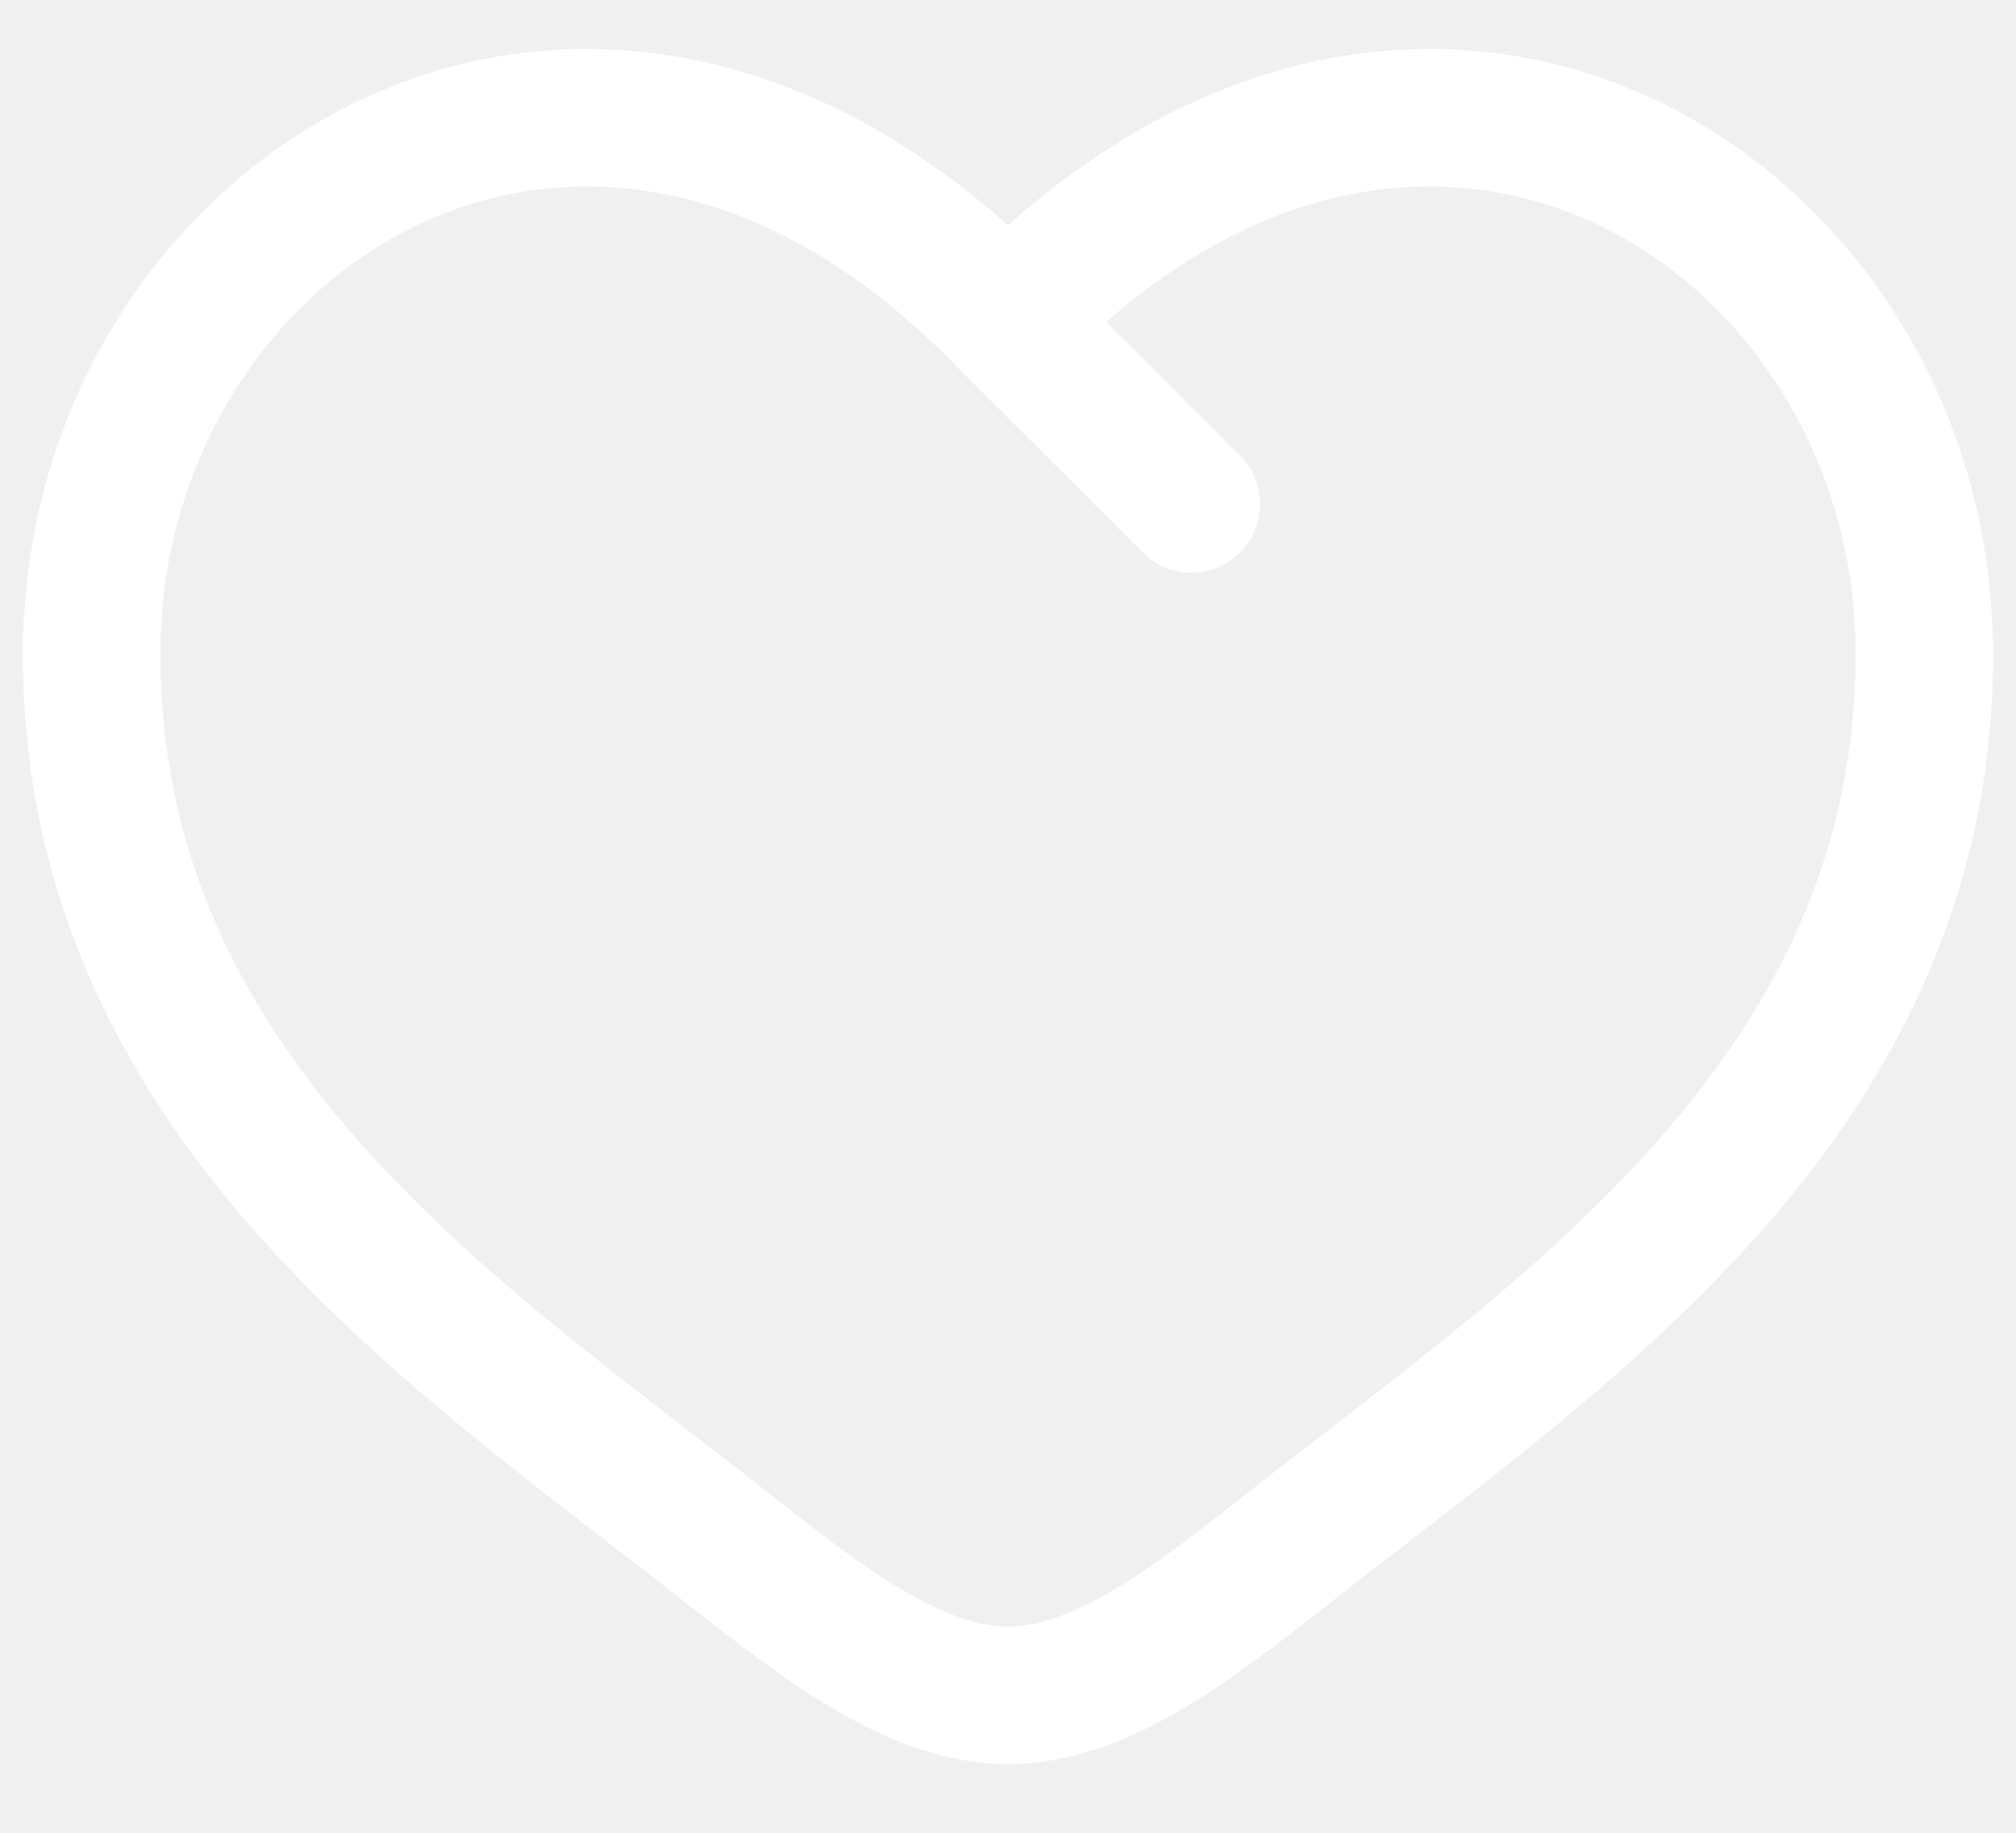
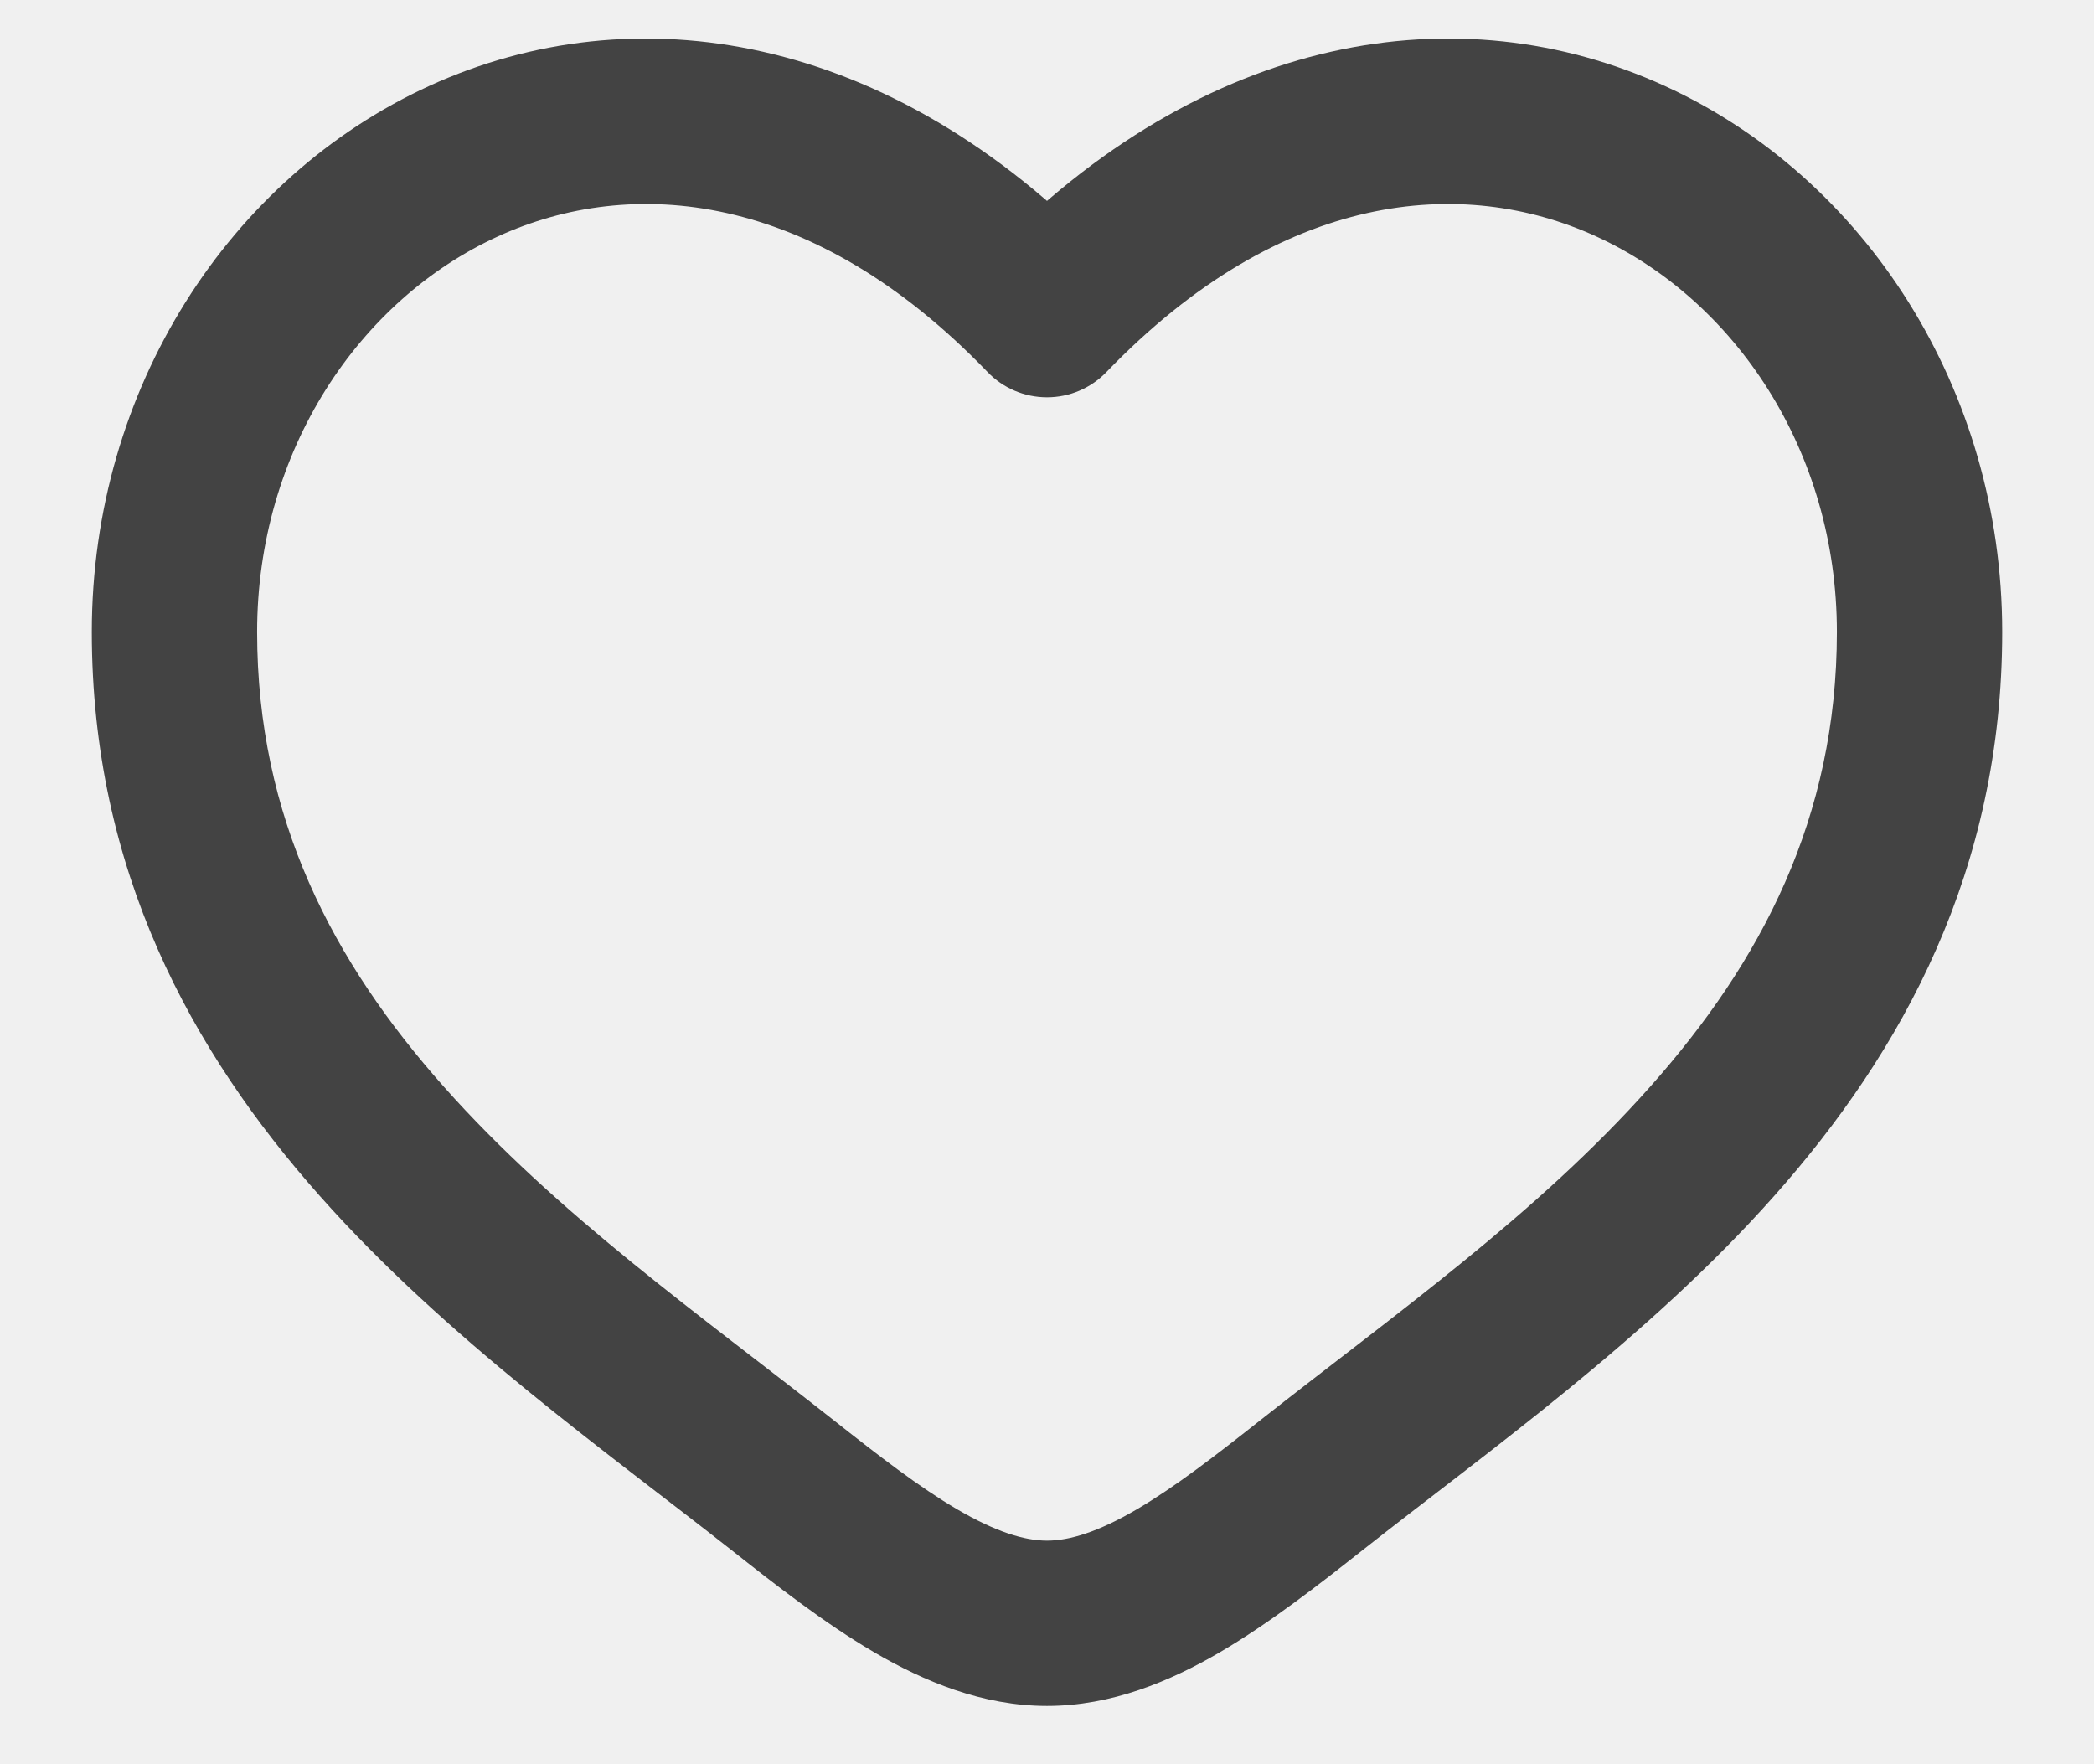
- <svg xmlns="http://www.w3.org/2000/svg" width="22" height="20" viewBox="0 0 22 20" fill="none">
-   <path d="M7.962 16.911L8.426 16.322L7.962 16.911ZM11 3.501L10.46 4.021C10.463 4.024 10.466 4.028 10.47 4.031L11 3.501ZM14.038 16.911L14.503 17.5L14.038 16.911ZM12.47 6.03C12.763 6.323 13.238 6.323 13.53 6.03C13.823 5.737 13.823 5.262 13.53 4.969L12.47 6.03ZM8.426 16.322C6.91 15.127 5.253 13.96 3.938 12.48C2.649 11.028 1.75 9.335 1.75 7.137H0.25C0.25 9.803 1.361 11.836 2.817 13.476C4.247 15.087 6.071 16.375 7.497 17.5L8.426 16.322ZM1.75 7.137C1.75 4.986 2.965 3.183 4.624 2.424C6.236 1.687 8.402 1.883 10.46 4.021L11.54 2.981C9.098 0.444 6.264 0.025 4.001 1.06C1.785 2.073 0.25 4.425 0.25 7.137H1.75ZM7.497 17.5C8.01 17.904 8.56 18.334 9.117 18.66C9.674 18.985 10.31 19.25 11 19.25V17.75C10.69 17.75 10.326 17.629 9.874 17.365C9.421 17.101 8.952 16.737 8.426 16.322L7.497 17.5ZM14.503 17.5C15.929 16.375 17.753 15.087 19.183 13.476C20.64 11.836 21.75 9.803 21.75 7.137H20.25C20.25 9.335 19.351 11.028 18.062 12.48C16.747 13.96 15.09 15.127 13.574 16.322L14.503 17.5ZM21.75 7.137C21.75 4.425 20.215 2.073 17.999 1.06C15.736 0.025 12.902 0.444 10.46 2.981L11.54 4.021C13.598 1.883 15.764 1.687 17.376 2.424C19.035 3.183 20.25 4.986 20.25 7.137H21.75ZM13.574 16.322C13.048 16.737 12.579 17.101 12.126 17.365C11.674 17.629 11.31 17.75 11 17.75V19.25C11.69 19.25 12.326 18.985 12.883 18.66C13.441 18.334 13.99 17.904 14.503 17.5L13.574 16.322ZM10.47 4.031L12.47 6.03L13.53 4.969L11.53 2.97L10.47 4.031Z" fill="white" />
+ <svg xmlns="http://www.w3.org/2000/svg" width="19" height="16" viewBox="0 0 19 16" fill="none">
+   <path d="M7.095 13.471L6.631 14.06H6.631L7.095 13.471ZM9.5 2.855L8.96 3.375C9.101 3.522 9.296 3.605 9.5 3.605C9.704 3.605 9.899 3.522 10.04 3.375L9.5 2.855ZM11.905 13.471L11.441 12.882L11.905 13.471ZM7.559 12.882C6.35 11.929 5.055 11.018 4.026 9.859C3.023 8.73 2.333 7.424 2.333 5.734H0.833C0.833 7.893 1.735 9.538 2.905 10.855C4.049 12.144 5.51 13.177 6.631 14.06L7.559 12.882ZM2.333 5.734C2.333 4.089 3.262 2.718 4.518 2.145C5.726 1.592 7.371 1.724 8.96 3.375L10.04 2.335C8.067 0.285 5.754 -0.07 3.894 0.78C2.082 1.609 0.833 3.528 0.833 5.734H2.333ZM6.631 14.06C7.035 14.379 7.478 14.726 7.93 14.991C8.382 15.255 8.914 15.479 9.5 15.479V13.979C9.295 13.979 9.035 13.899 8.687 13.696C8.34 13.493 7.977 13.212 7.559 12.882L6.631 14.06ZM12.37 14.06C13.49 13.177 14.951 12.144 16.095 10.855C17.266 9.538 18.167 7.893 18.167 5.734H16.667C16.667 7.424 15.977 8.73 14.974 9.859C13.945 11.018 12.65 11.929 11.441 12.882L12.37 14.06ZM18.167 5.734C18.167 3.528 16.919 1.609 15.106 0.78C13.246 -0.07 10.933 0.285 8.96 2.335L10.04 3.375C11.63 1.724 13.274 1.592 14.483 2.145C15.738 2.718 16.667 4.089 16.667 5.734H18.167ZM11.441 12.882C11.023 13.212 10.66 13.493 10.313 13.696C9.966 13.899 9.706 13.979 9.5 13.979V15.479C10.086 15.479 10.618 15.255 11.07 14.991C11.522 14.726 11.966 14.379 12.37 14.06L11.441 12.882Z" fill="#434343" />
</svg>
